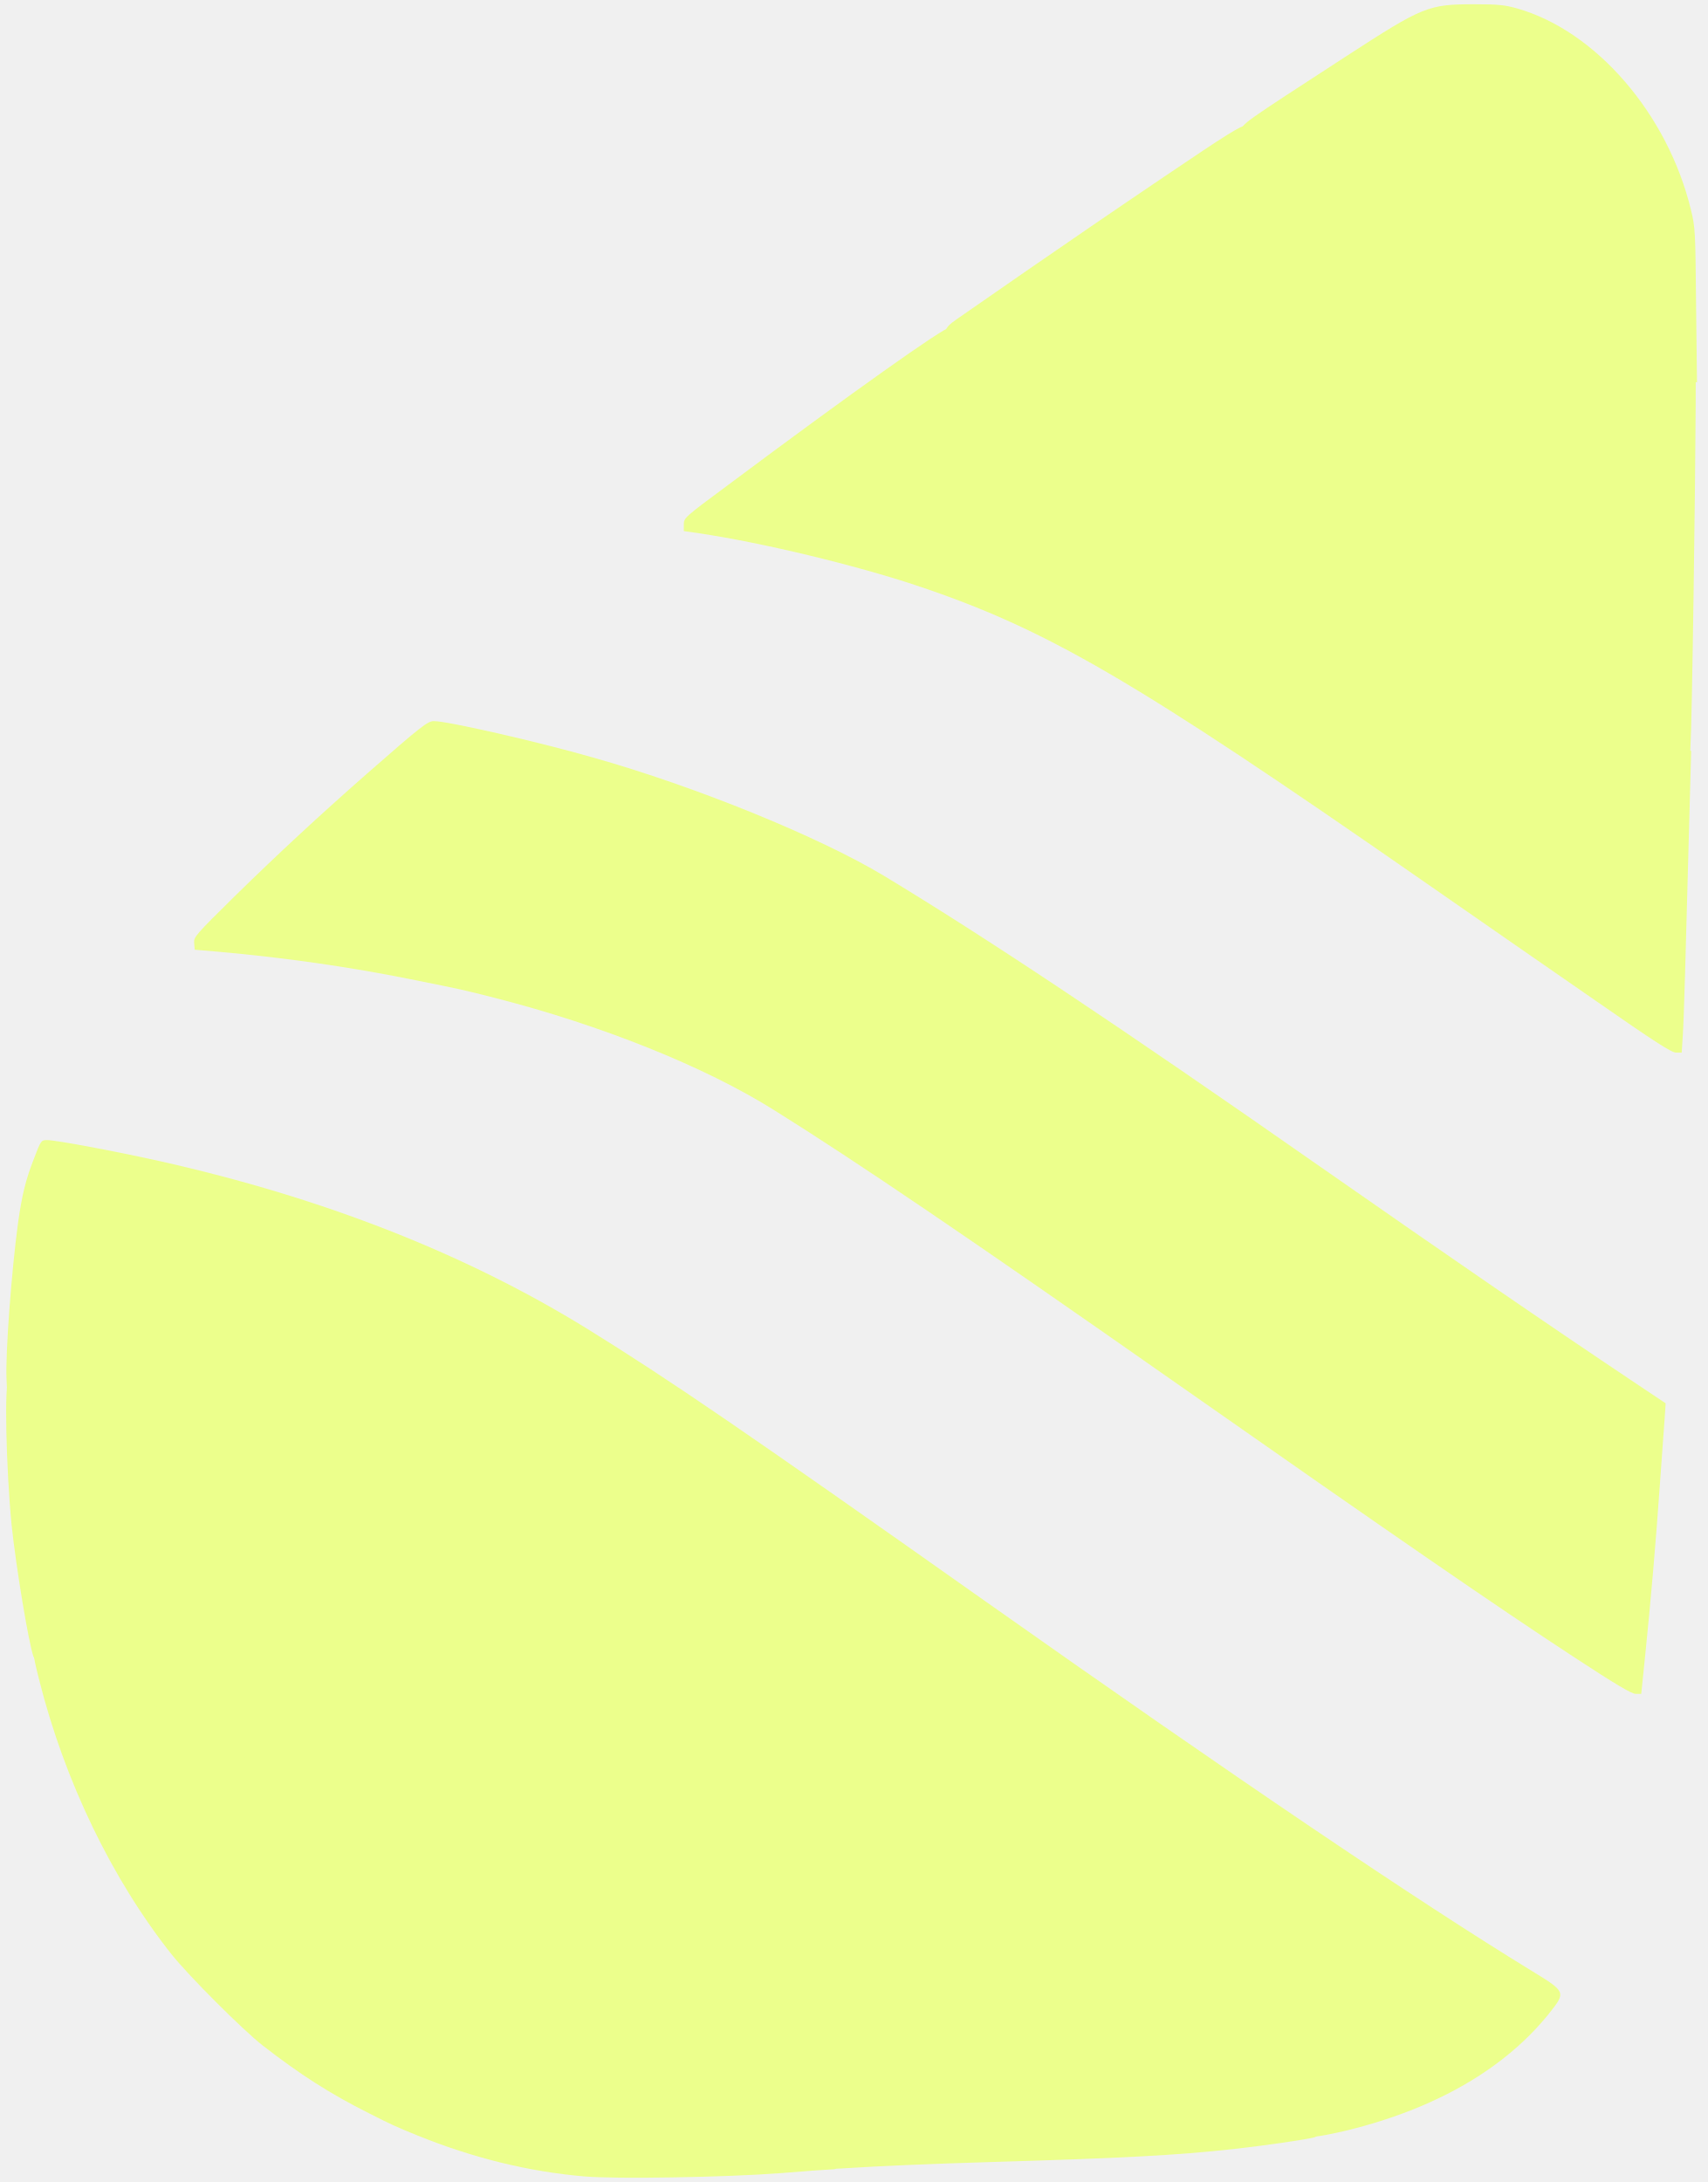
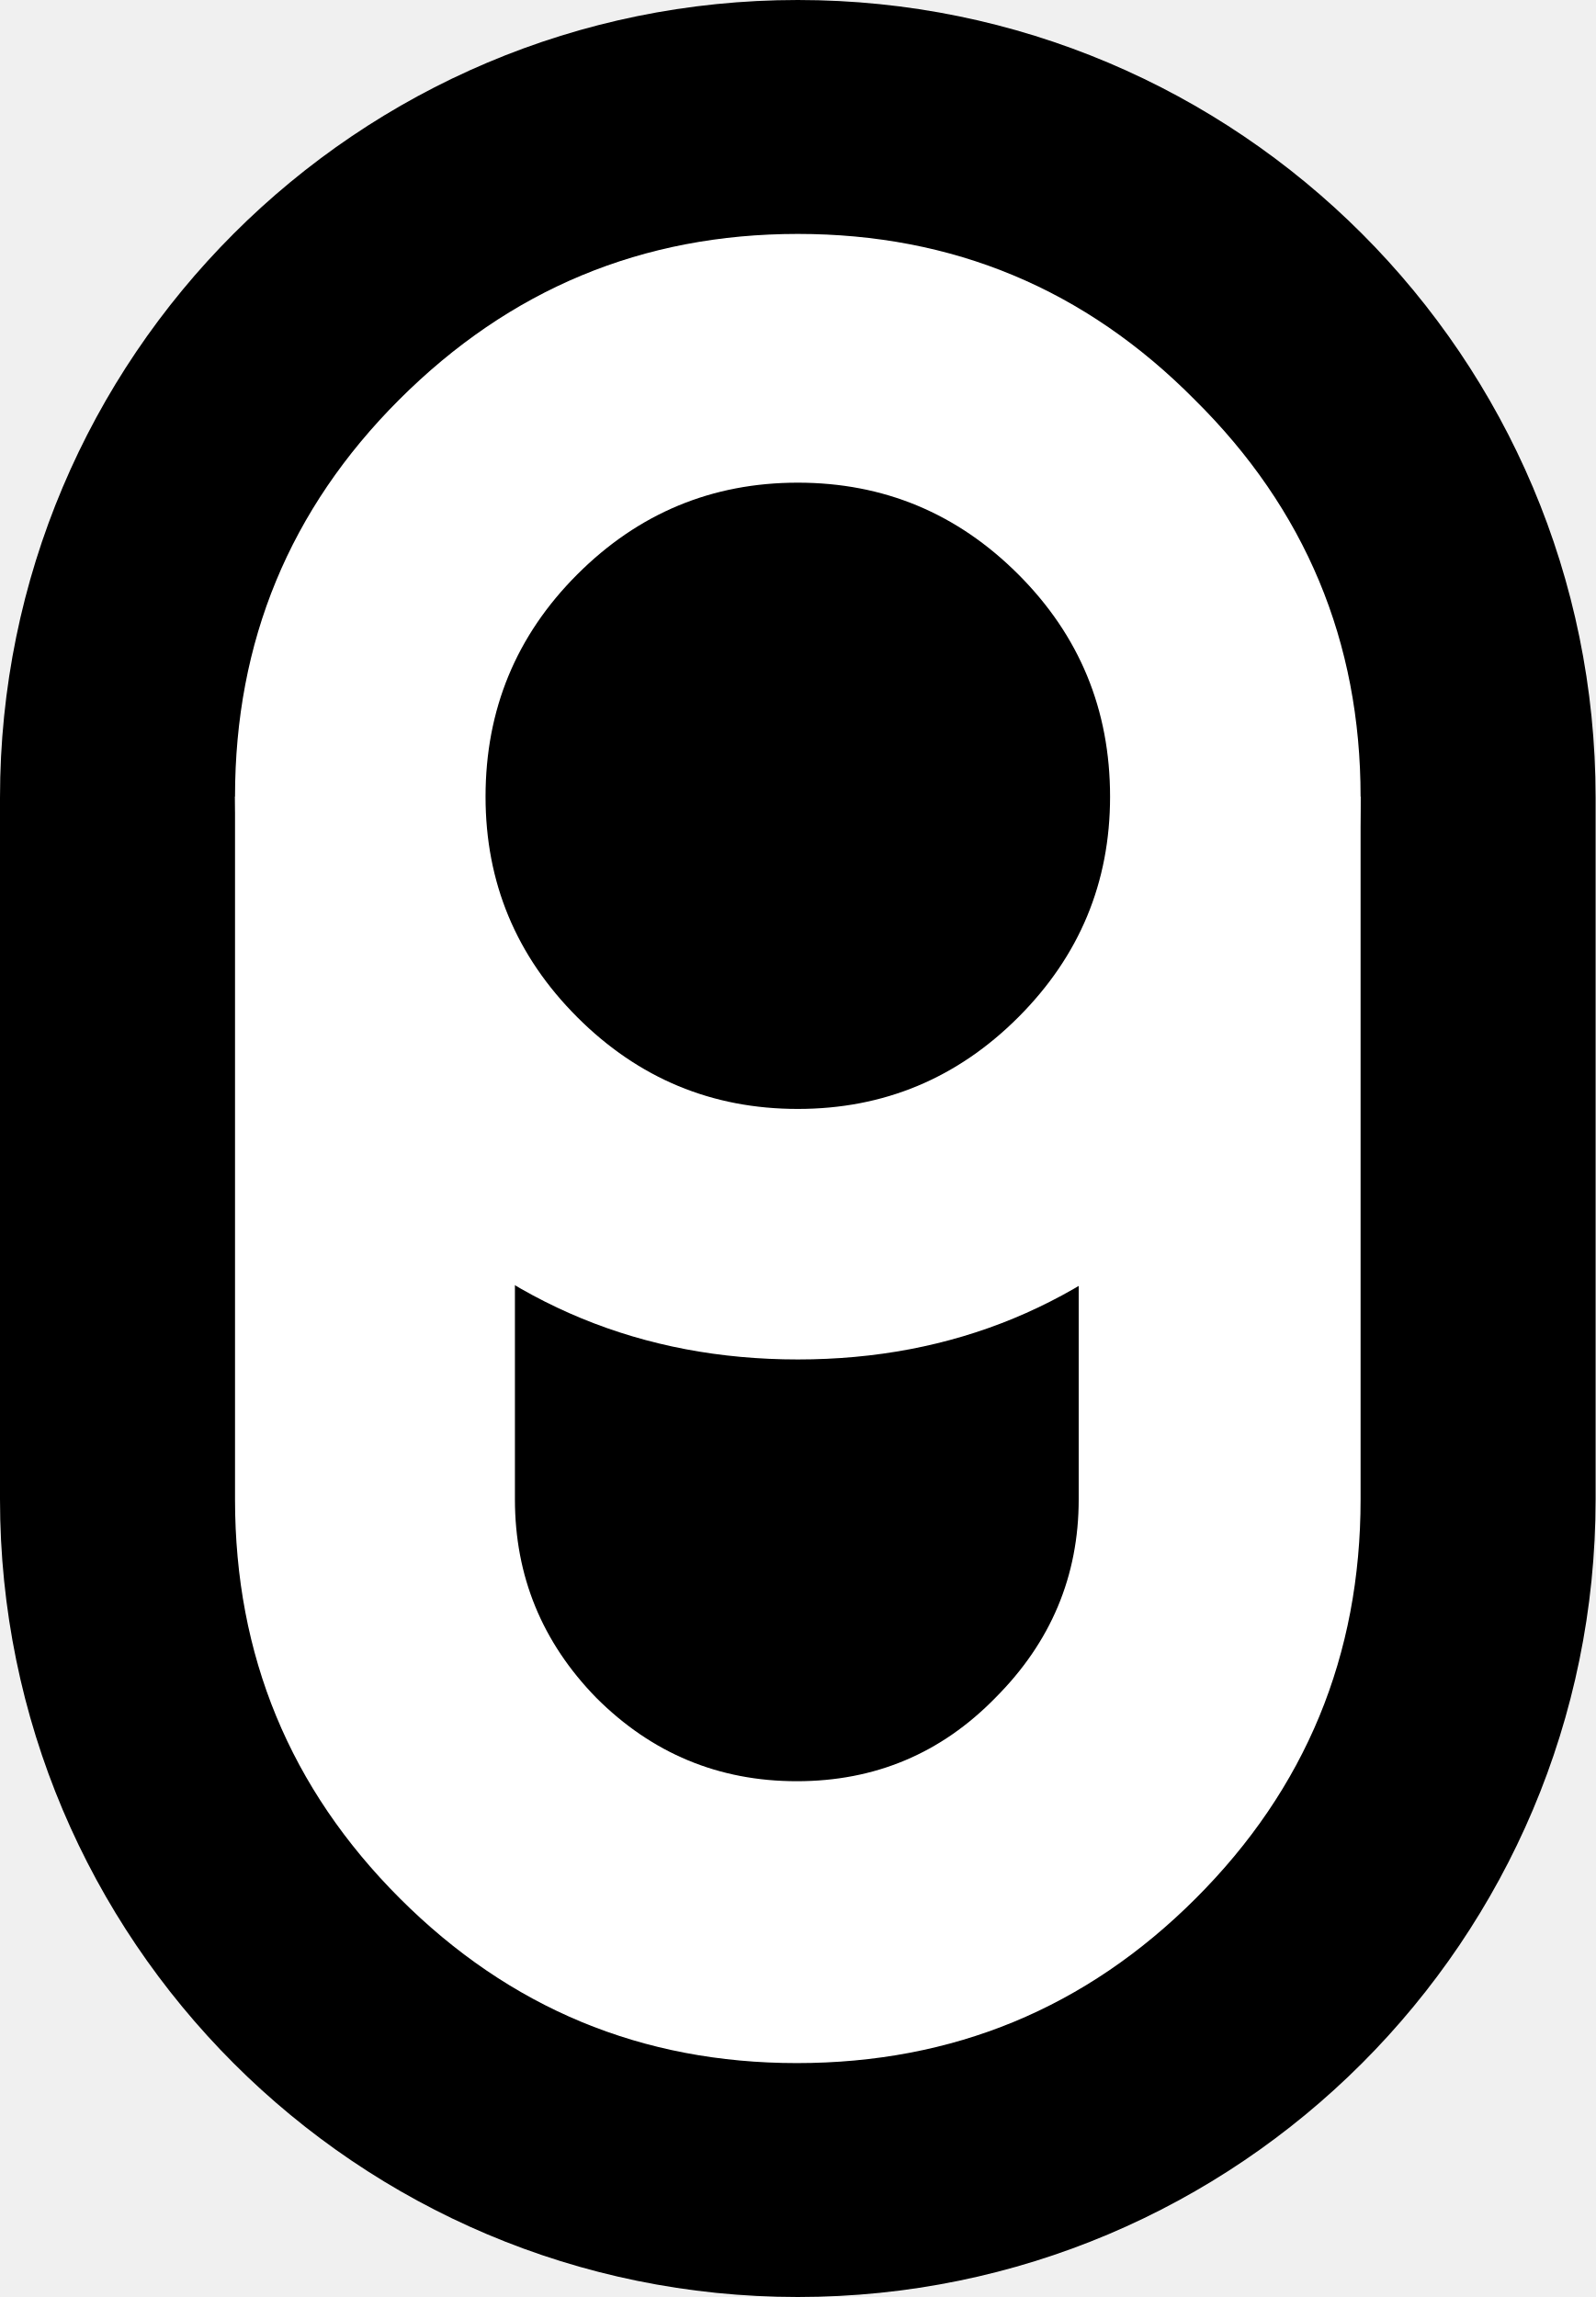
- <svg xmlns="http://www.w3.org/2000/svg" width="126" height="161" viewBox="0 0 126 161" fill="none">
-   <path d="M43.132 160.589C39.006 160.24 34.879 159.218 30.833 157.579C29.18 156.907 28.884 156.772 27.218 155.925C24.328 154.474 22.15 153.076 19.381 150.925C17.903 149.769 13.938 145.804 12.661 144.204C8.252 138.64 4.771 131.422 2.889 123.948C2.351 121.811 2.351 121.623 2.889 121.623C3.682 121.623 10.416 124.607 13.776 126.448C19.153 129.406 28.535 135.723 47.729 149.326C52.595 152.767 57.73 156.396 59.154 157.39C61.601 159.097 61.735 159.218 61.748 159.635C61.748 159.998 61.695 160.065 61.453 160.065C61.278 160.065 59.544 160.186 57.582 160.348C53.509 160.657 45.444 160.791 43.132 160.589Z" fill="#ECFF8C" />
-   <path d="M92.045 154.715C84.29 149.58 77.475 144.876 64.235 135.534C37.662 116.784 33.723 114.136 28.414 111.488C20.726 107.657 12.647 105.022 2.808 103.154L0.523 102.71L0.483 101.783C0.389 99.901 0.846 93.826 1.33 90.237C1.625 88.167 1.881 87.092 2.499 85.506C3.023 84.135 3.037 84.121 3.48 84.121C4.125 84.121 8.642 84.968 11.814 85.68C23.857 88.382 34.368 92.508 43.374 98.073C49.423 101.823 54.813 105.506 72.77 118.195C91.252 131.246 104.613 140.279 113.054 145.44C115.554 146.973 115.554 146.986 114.331 148.532C111.065 152.618 105.997 155.562 99.465 157.175C98.416 157.43 97.314 157.645 97.019 157.645C96.548 157.645 95.957 157.296 92.045 154.715Z" fill="#ECFF8C" />
-   <path d="M116.119 122.255C110.433 118.532 102.865 113.317 87.018 102.214C71.466 91.313 63.24 85.735 57.111 81.904C51.99 78.692 44.369 75.641 36.546 73.638C34.059 73.006 34.234 73.046 30.296 72.253C25.753 71.339 21.048 70.667 16.25 70.237L14.368 70.076L14.327 69.592C14.287 69.135 14.395 69.014 17.352 66.097C20.537 62.979 23.494 60.237 27.07 57.092C31.075 53.583 31.559 53.207 32.016 53.207C33.024 53.207 39.637 54.712 43.764 55.895C51.385 58.046 60.471 61.756 65.243 64.632C72.824 69.216 82.515 75.668 97.301 86.004C107.355 93.02 113.941 97.55 120.595 101.999L122.906 103.545L122.839 104.553C122.799 105.104 122.638 107.281 122.49 109.392C122.181 113.841 121.818 118.008 121.401 122.094L121.105 124.984H120.702C120.393 124.984 119.237 124.298 116.119 122.255Z" fill="#ECFF8C" />
-   <path d="M117.799 73.878C114.801 71.808 108.995 67.775 104.895 64.926C83.591 50.114 77.219 46.404 67.595 43.191C63.066 41.686 56.264 40.046 51.573 39.347L50.458 39.186V38.688C50.458 38.218 50.511 38.164 53.724 35.785C62.904 28.93 69.625 24.172 70.069 24.172C70.888 24.172 77.528 26.417 81.668 28.083C87.999 30.637 91.561 32.694 102.879 40.288C108.39 43.984 123.162 54.173 124.479 55.194L124.788 55.423L124.654 60.329C124.372 70.988 124.251 75.236 124.17 76.432L124.089 77.668H123.673C123.337 77.668 122.087 76.862 117.799 73.878Z" fill="#ECFF8C" />
-   <path d="M118.807 24.536C104.586 15.086 101.427 13.366 93.362 10.718L91.575 10.127L91.615 9.656C91.655 9.119 91.507 9.239 99.384 4.118C105.003 0.476 105.392 0.314 108.793 0.314C110.554 0.314 111.038 0.368 111.952 0.624C117.758 2.277 123.041 8.393 124.761 15.436C125.097 16.807 125.097 16.995 125.151 22.533L125.218 28.205H124.761C124.398 28.205 123.242 27.493 118.807 24.536Z" fill="#ECFF8C" />
-   <path d="M60.74 159.903C60.485 159.742 60.498 159.728 60.888 159.661C61.278 159.594 61.17 159.5 58.738 157.793C57.326 156.798 52.192 153.169 47.326 149.728C28.669 136.502 19.18 130.104 13.763 127.066C11.464 125.775 6.424 123.423 3.601 122.308C2.916 122.039 2.902 122.039 2.97 122.308C3.077 122.697 2.633 122.63 2.472 122.24C2.123 121.299 1.182 115.627 0.859 112.549C0.443 108.342 0.308 101.863 0.644 101.863C0.738 101.863 0.859 101.971 0.886 102.105C0.94 102.28 1.195 102.387 2.015 102.522C2.593 102.616 4.233 102.939 5.631 103.234C14.543 105.13 21.761 107.562 28.817 111.084C34.127 113.732 38.065 116.38 64.638 135.131C77.878 144.472 84.693 149.177 92.448 154.311C94.895 155.924 96.965 157.242 97.059 157.242C97.314 157.242 97.274 157.618 97.005 157.699C96.441 157.86 93.215 158.33 90.983 158.572C86.843 159.029 82.784 159.244 73.106 159.527C68.671 159.661 65.109 159.809 62.152 159.997C61.345 160.051 60.928 160.024 60.74 159.903Z" fill="#ECFF8C" />
-   <path d="M124.385 55.976C124.385 55.653 105.715 42.736 97.704 37.521C89.599 32.239 86.938 30.787 81.265 28.488C77.367 26.916 70.862 24.684 70.122 24.684C69.894 24.684 69.813 24.604 69.813 24.389C69.813 24.174 70.042 23.932 70.593 23.555C71.01 23.26 73.321 21.66 75.727 19.994C78.133 18.327 82.663 15.222 85.795 13.112C90.62 9.845 91.575 9.254 91.978 9.254C92.421 9.254 92.435 9.267 92.22 9.482C92.005 9.697 92.139 9.765 94.586 10.598C102.529 13.34 105.07 14.725 119.21 24.134C123.847 27.225 124.734 27.763 124.761 27.534C124.802 27.265 124.99 27.171 125.111 27.373C125.178 27.48 125.017 42.521 124.842 51.298C124.761 55.25 124.721 56.164 124.573 56.164C124.466 56.164 124.385 56.084 124.385 55.976Z" fill="#ECFF8C" />
+ <svg xmlns="http://www.w3.org/2000/svg" width="207" height="298" viewBox="0 0 207 298" fill="none">
+   <rect width="207" height="298" rx="103.5" fill="black" />
+   <path d="M30.49 194.516V103.35H62.363L66.802 148.933V194.516C66.802 204.473 70.321 213.058 77.361 220.269C84.572 227.479 93.242 231.085 103.371 231.085C113.501 231.085 122.085 227.479 129.124 220.269C136.335 213.058 139.941 204.473 139.941 194.516V148.933L144.475 103.35H176.51V194.516C176.51 214.775 169.385 232.029 155.135 246.279C140.885 260.529 123.63 267.654 103.371 267.654C83.284 267.654 66.115 260.529 51.865 246.279C37.615 232.029 30.49 214.775 30.49 194.516Z" fill="white" />
+   <path d="M154.996 155.083C140.806 169.273 123.641 176.368 103.5 176.368C83.359 176.368 66.118 169.273 51.775 155.083C37.585 140.74 30.49 123.498 30.49 103.358C30.49 83.217 37.585 66.052 51.775 51.862C66.118 37.519 83.359 30.348 103.5 30.348C123.641 30.348 140.806 37.519 154.996 51.862C169.339 66.052 176.51 83.217 176.51 103.358C176.51 123.498 169.339 140.74 154.996 155.083ZM74.891 131.967C82.825 139.901 92.362 143.868 103.5 143.868C114.638 143.868 124.175 139.901 132.109 131.967C140.043 124.032 144.01 114.496 144.01 103.358C144.01 92.067 140.043 82.454 132.109 74.52C124.175 66.586 114.638 62.618 103.5 62.618C92.362 62.618 82.825 66.586 74.891 74.52C66.957 82.454 62.99 92.067 62.99 103.358C62.99 114.496 66.957 124.032 74.891 131.967Z" fill="white" />
</svg>
